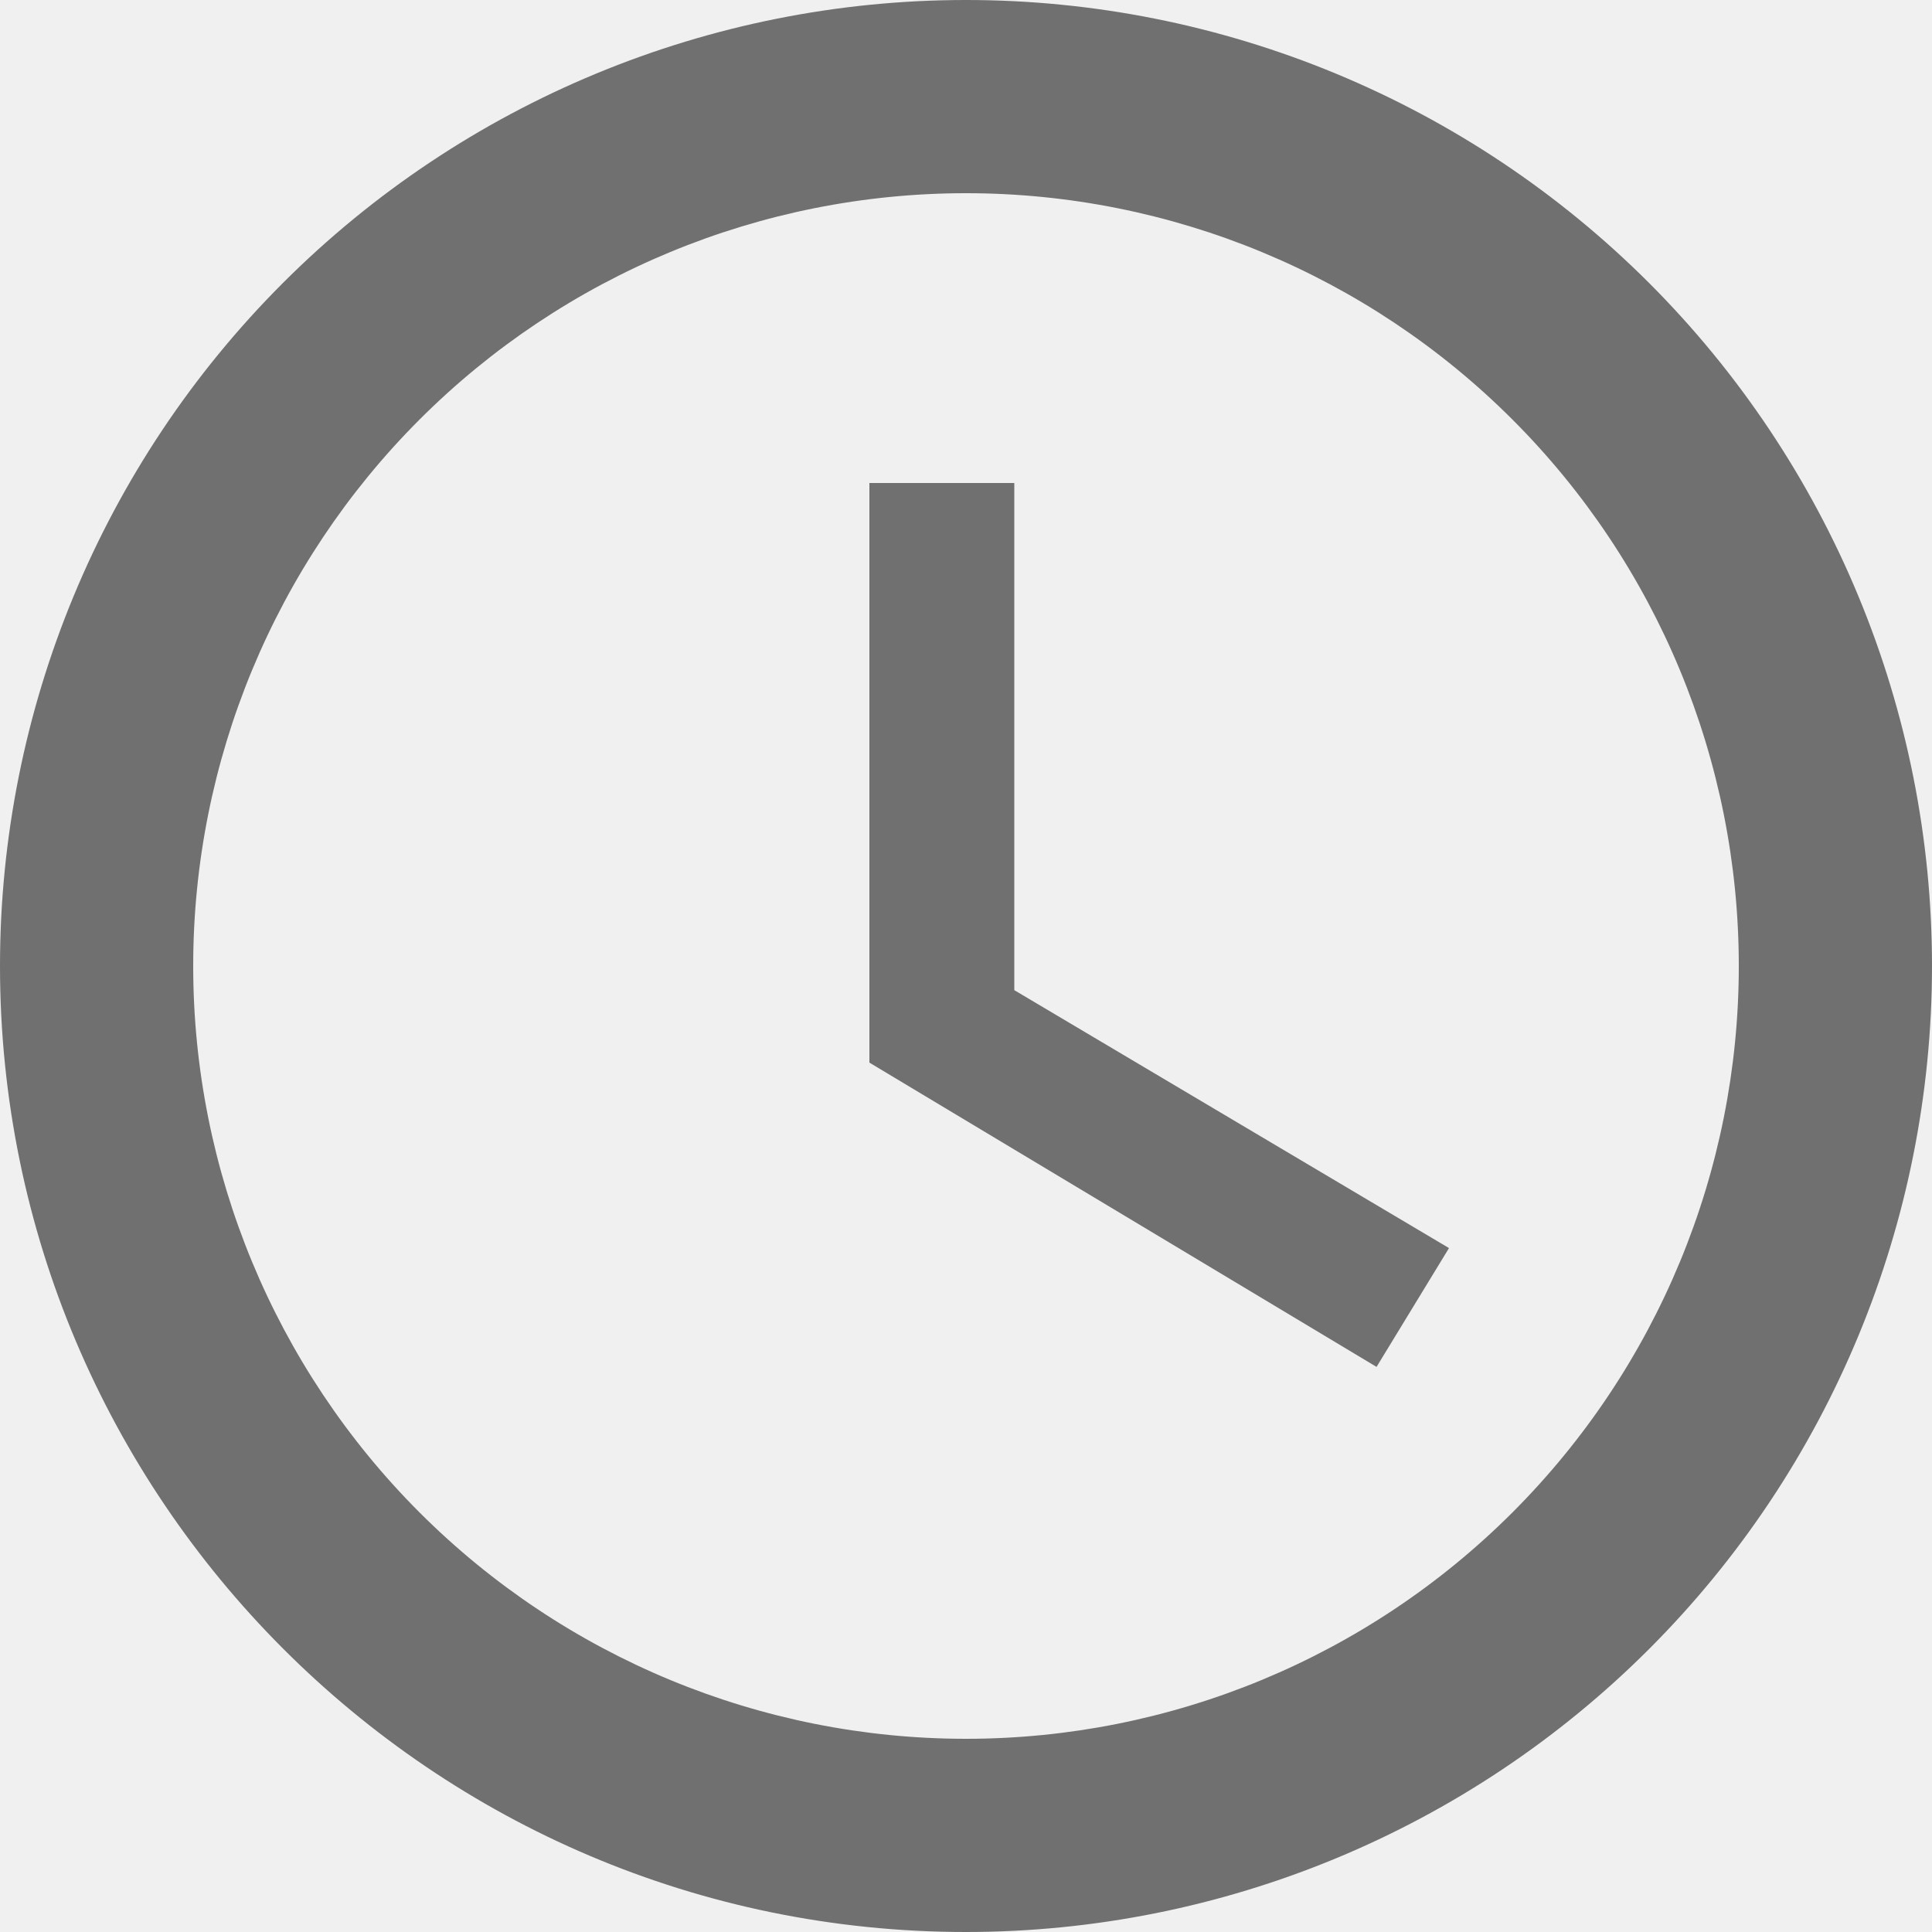
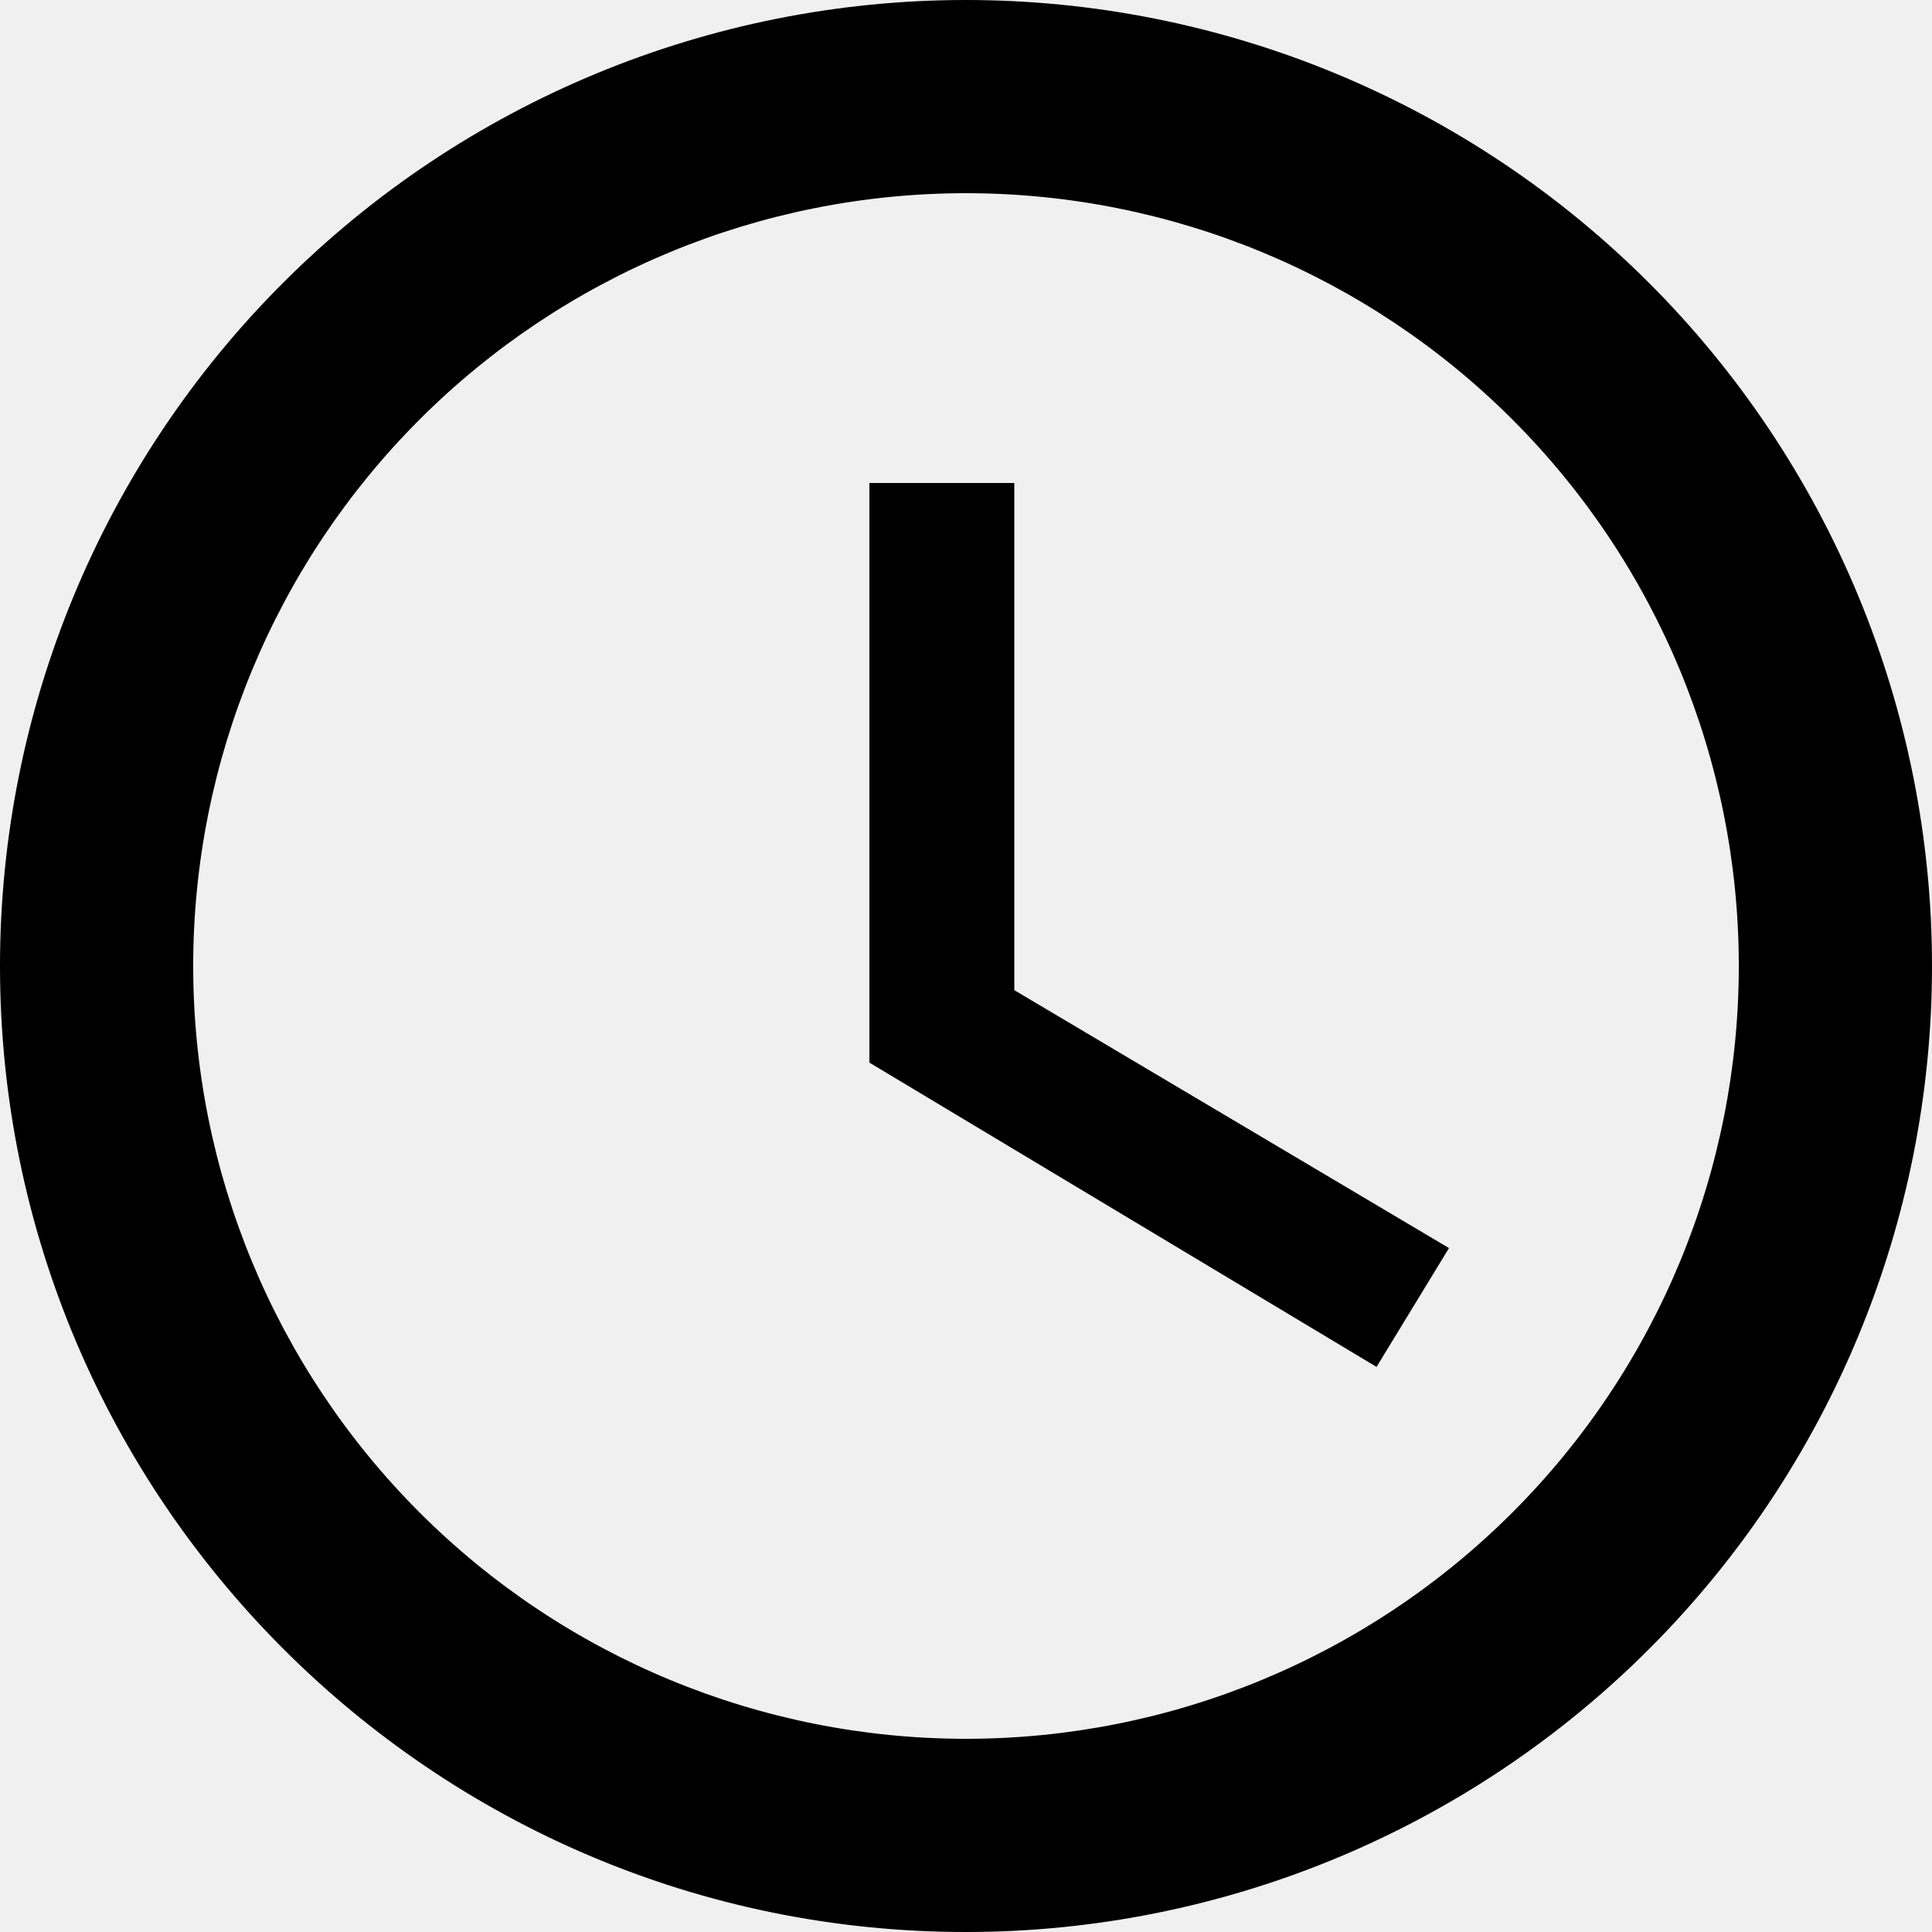
<svg xmlns="http://www.w3.org/2000/svg" width="100" height="100" viewBox="0 0 100 100" fill="none">
  <g clip-path="url(#clip0_49_43)">
-     <path d="M50 90C60.609 90 70.783 85.786 78.284 78.284C85.786 70.783 90 60.609 90 50C90 39.391 85.786 29.217 78.284 21.716C70.783 14.214 60.609 10 50 10C39.391 10 29.217 14.214 21.716 21.716C14.214 29.217 10 39.391 10 50C10 60.609 14.214 70.783 21.716 78.284C29.217 85.786 39.391 90 50 90ZM50 0C56.566 0 63.068 1.293 69.134 3.806C75.201 6.319 80.712 10.002 85.355 14.645C89.998 19.288 93.681 24.799 96.194 30.866C98.707 36.932 100 43.434 100 50C100 63.261 94.732 75.978 85.355 85.355C75.978 94.732 63.261 100 50 100C22.35 100 0 77.5 0 50C0 36.739 5.268 24.021 14.645 14.645C24.021 5.268 36.739 0 50 0ZM52.5 25V51.25L75 64.6L71.25 70.75L45 55V25H52.5Z" fill="#707070" />
+     <path d="M50 90C60.609 90 70.783 85.786 78.284 78.284C85.786 70.783 90 60.609 90 50C90 39.391 85.786 29.217 78.284 21.716C70.783 14.214 60.609 10 50 10C39.391 10 29.217 14.214 21.716 21.716C14.214 29.217 10 39.391 10 50C10 60.609 14.214 70.783 21.716 78.284C29.217 85.786 39.391 90 50 90ZM50 0C56.566 0 63.068 1.293 69.134 3.806C75.201 6.319 80.712 10.002 85.355 14.645C89.998 19.288 93.681 24.799 96.194 30.866C98.707 36.932 100 43.434 100 50C100 63.261 94.732 75.978 85.355 85.355C75.978 94.732 63.261 100 50 100C22.35 100 0 77.5 0 50C0 36.739 5.268 24.021 14.645 14.645C24.021 5.268 36.739 0 50 0ZM52.5 25V51.25L75 64.6L71.25 70.75L45 55V25H52.5Z" fill="black" />
  </g>
  <defs>
    <clipPath id="clip0_49_43">
      <rect width="100" height="100" fill="white" />
    </clipPath>
  </defs>
</svg>
